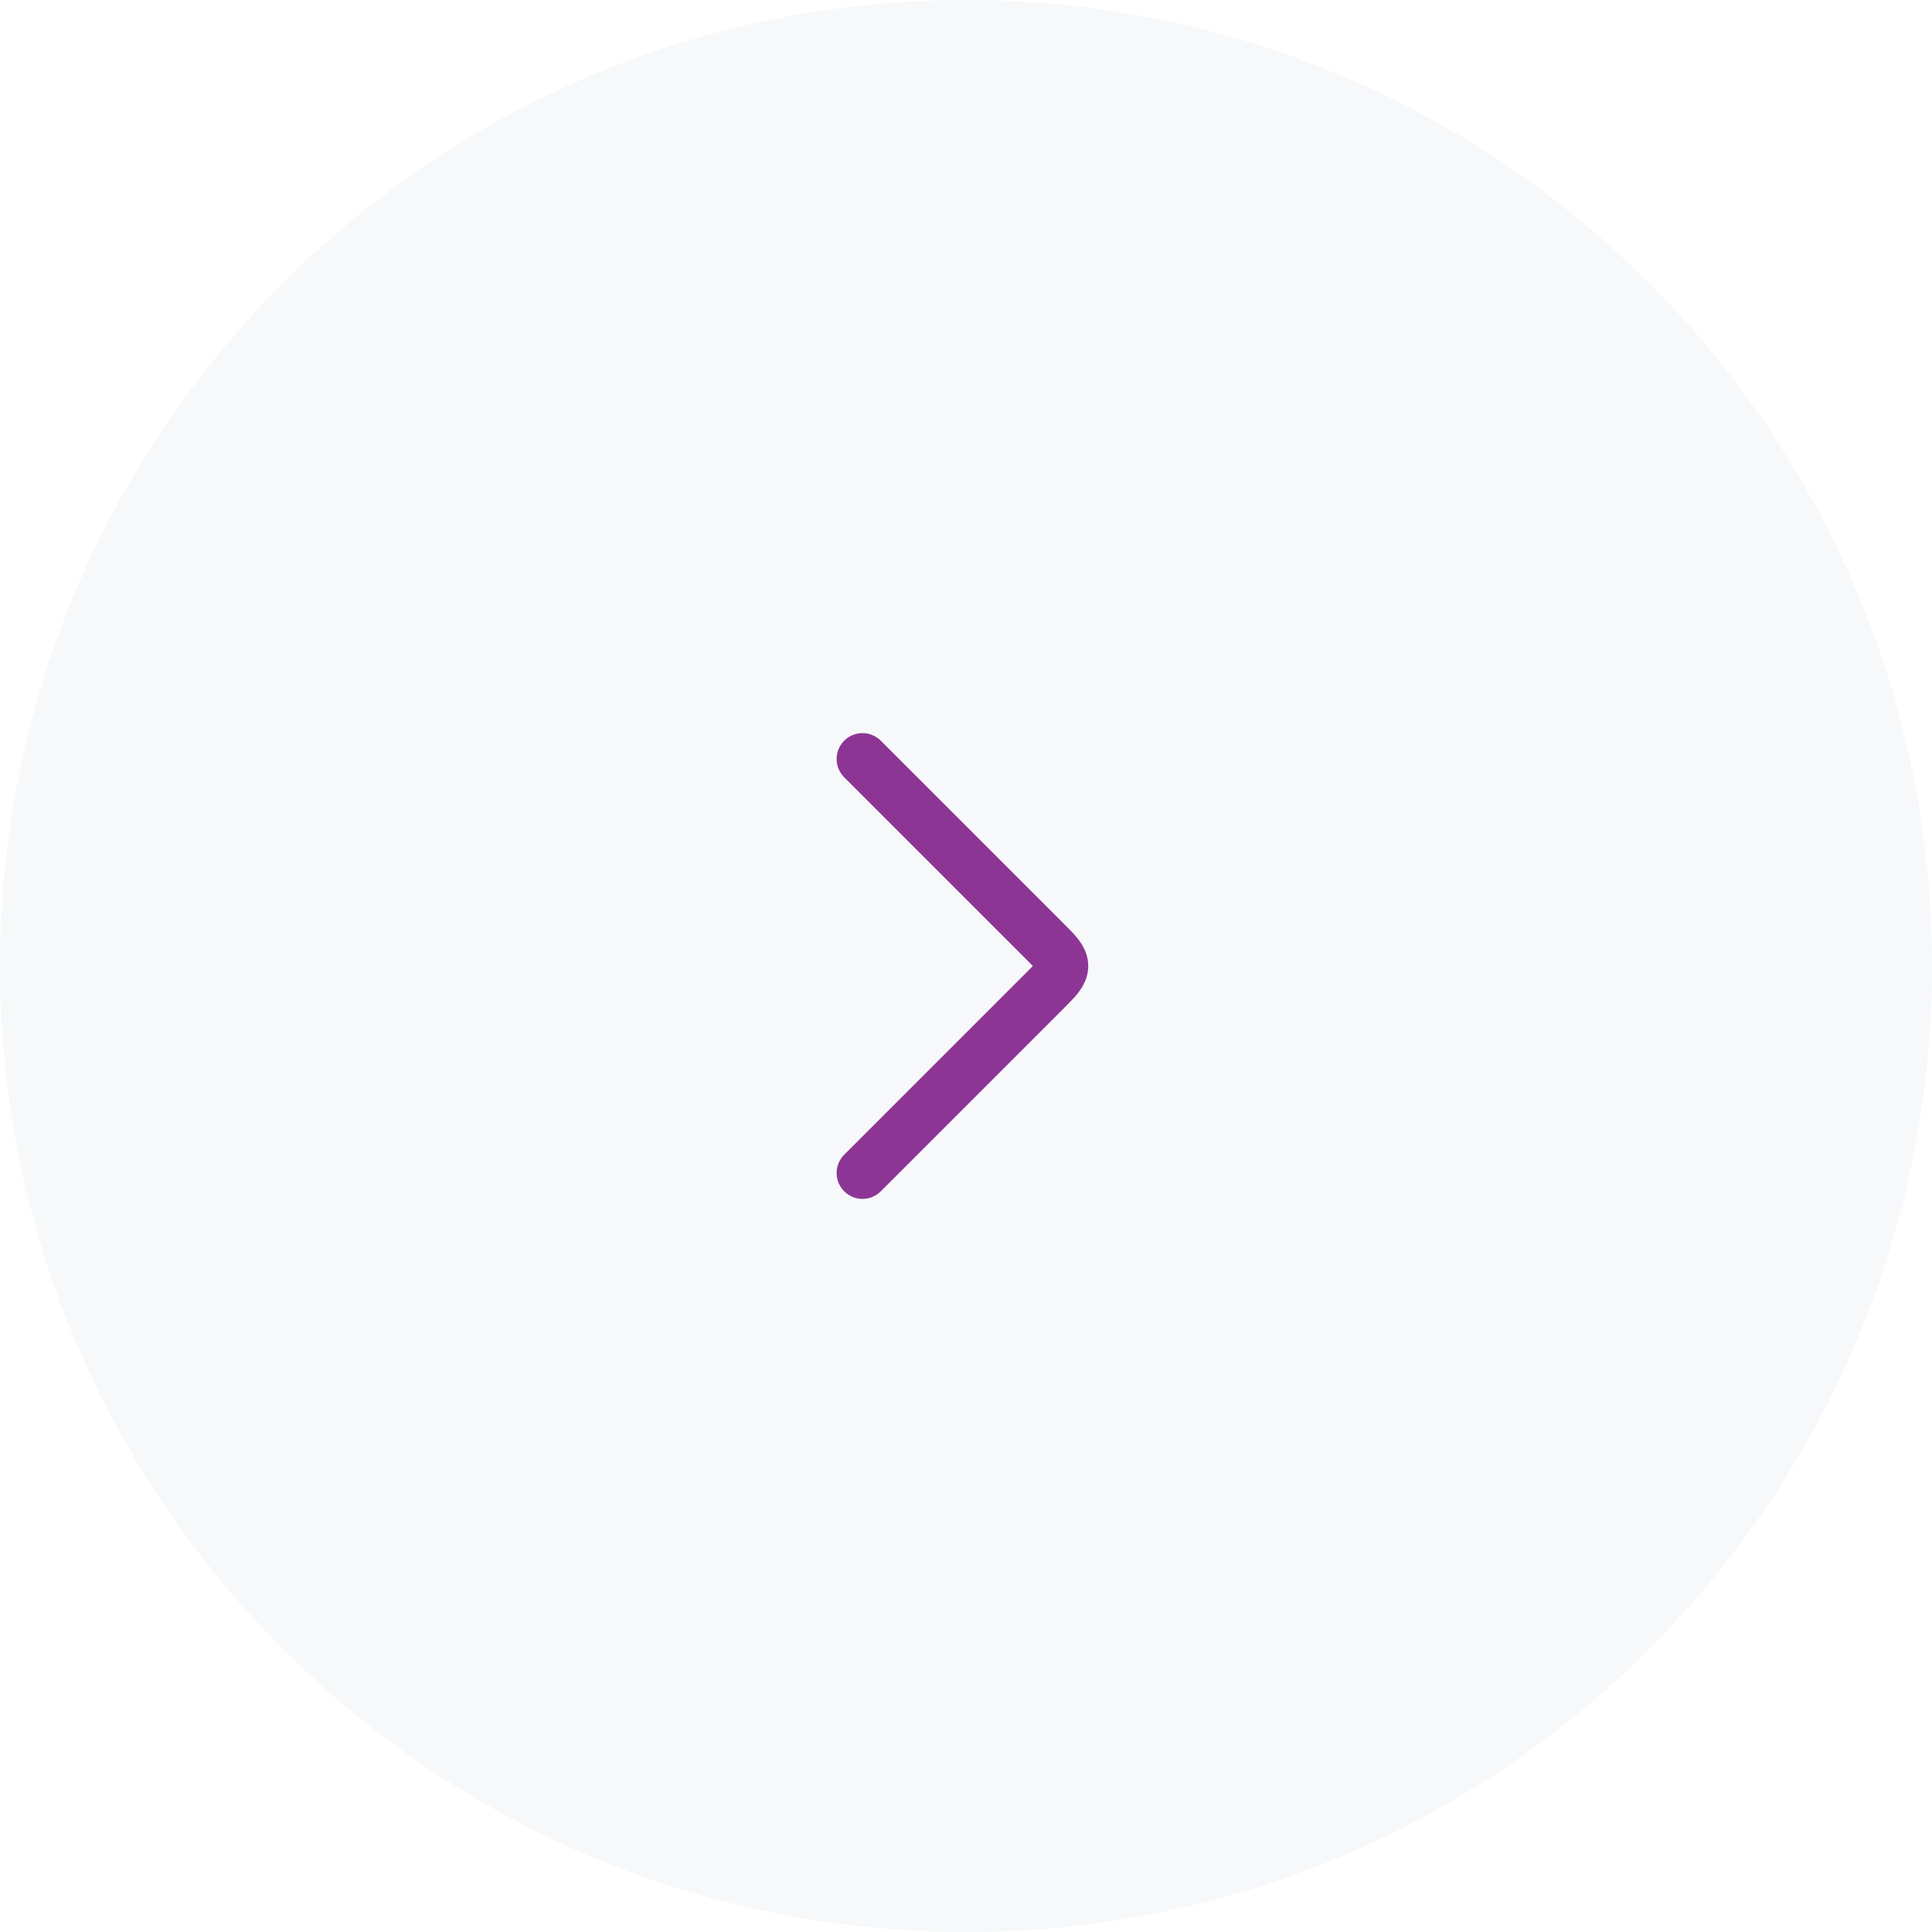
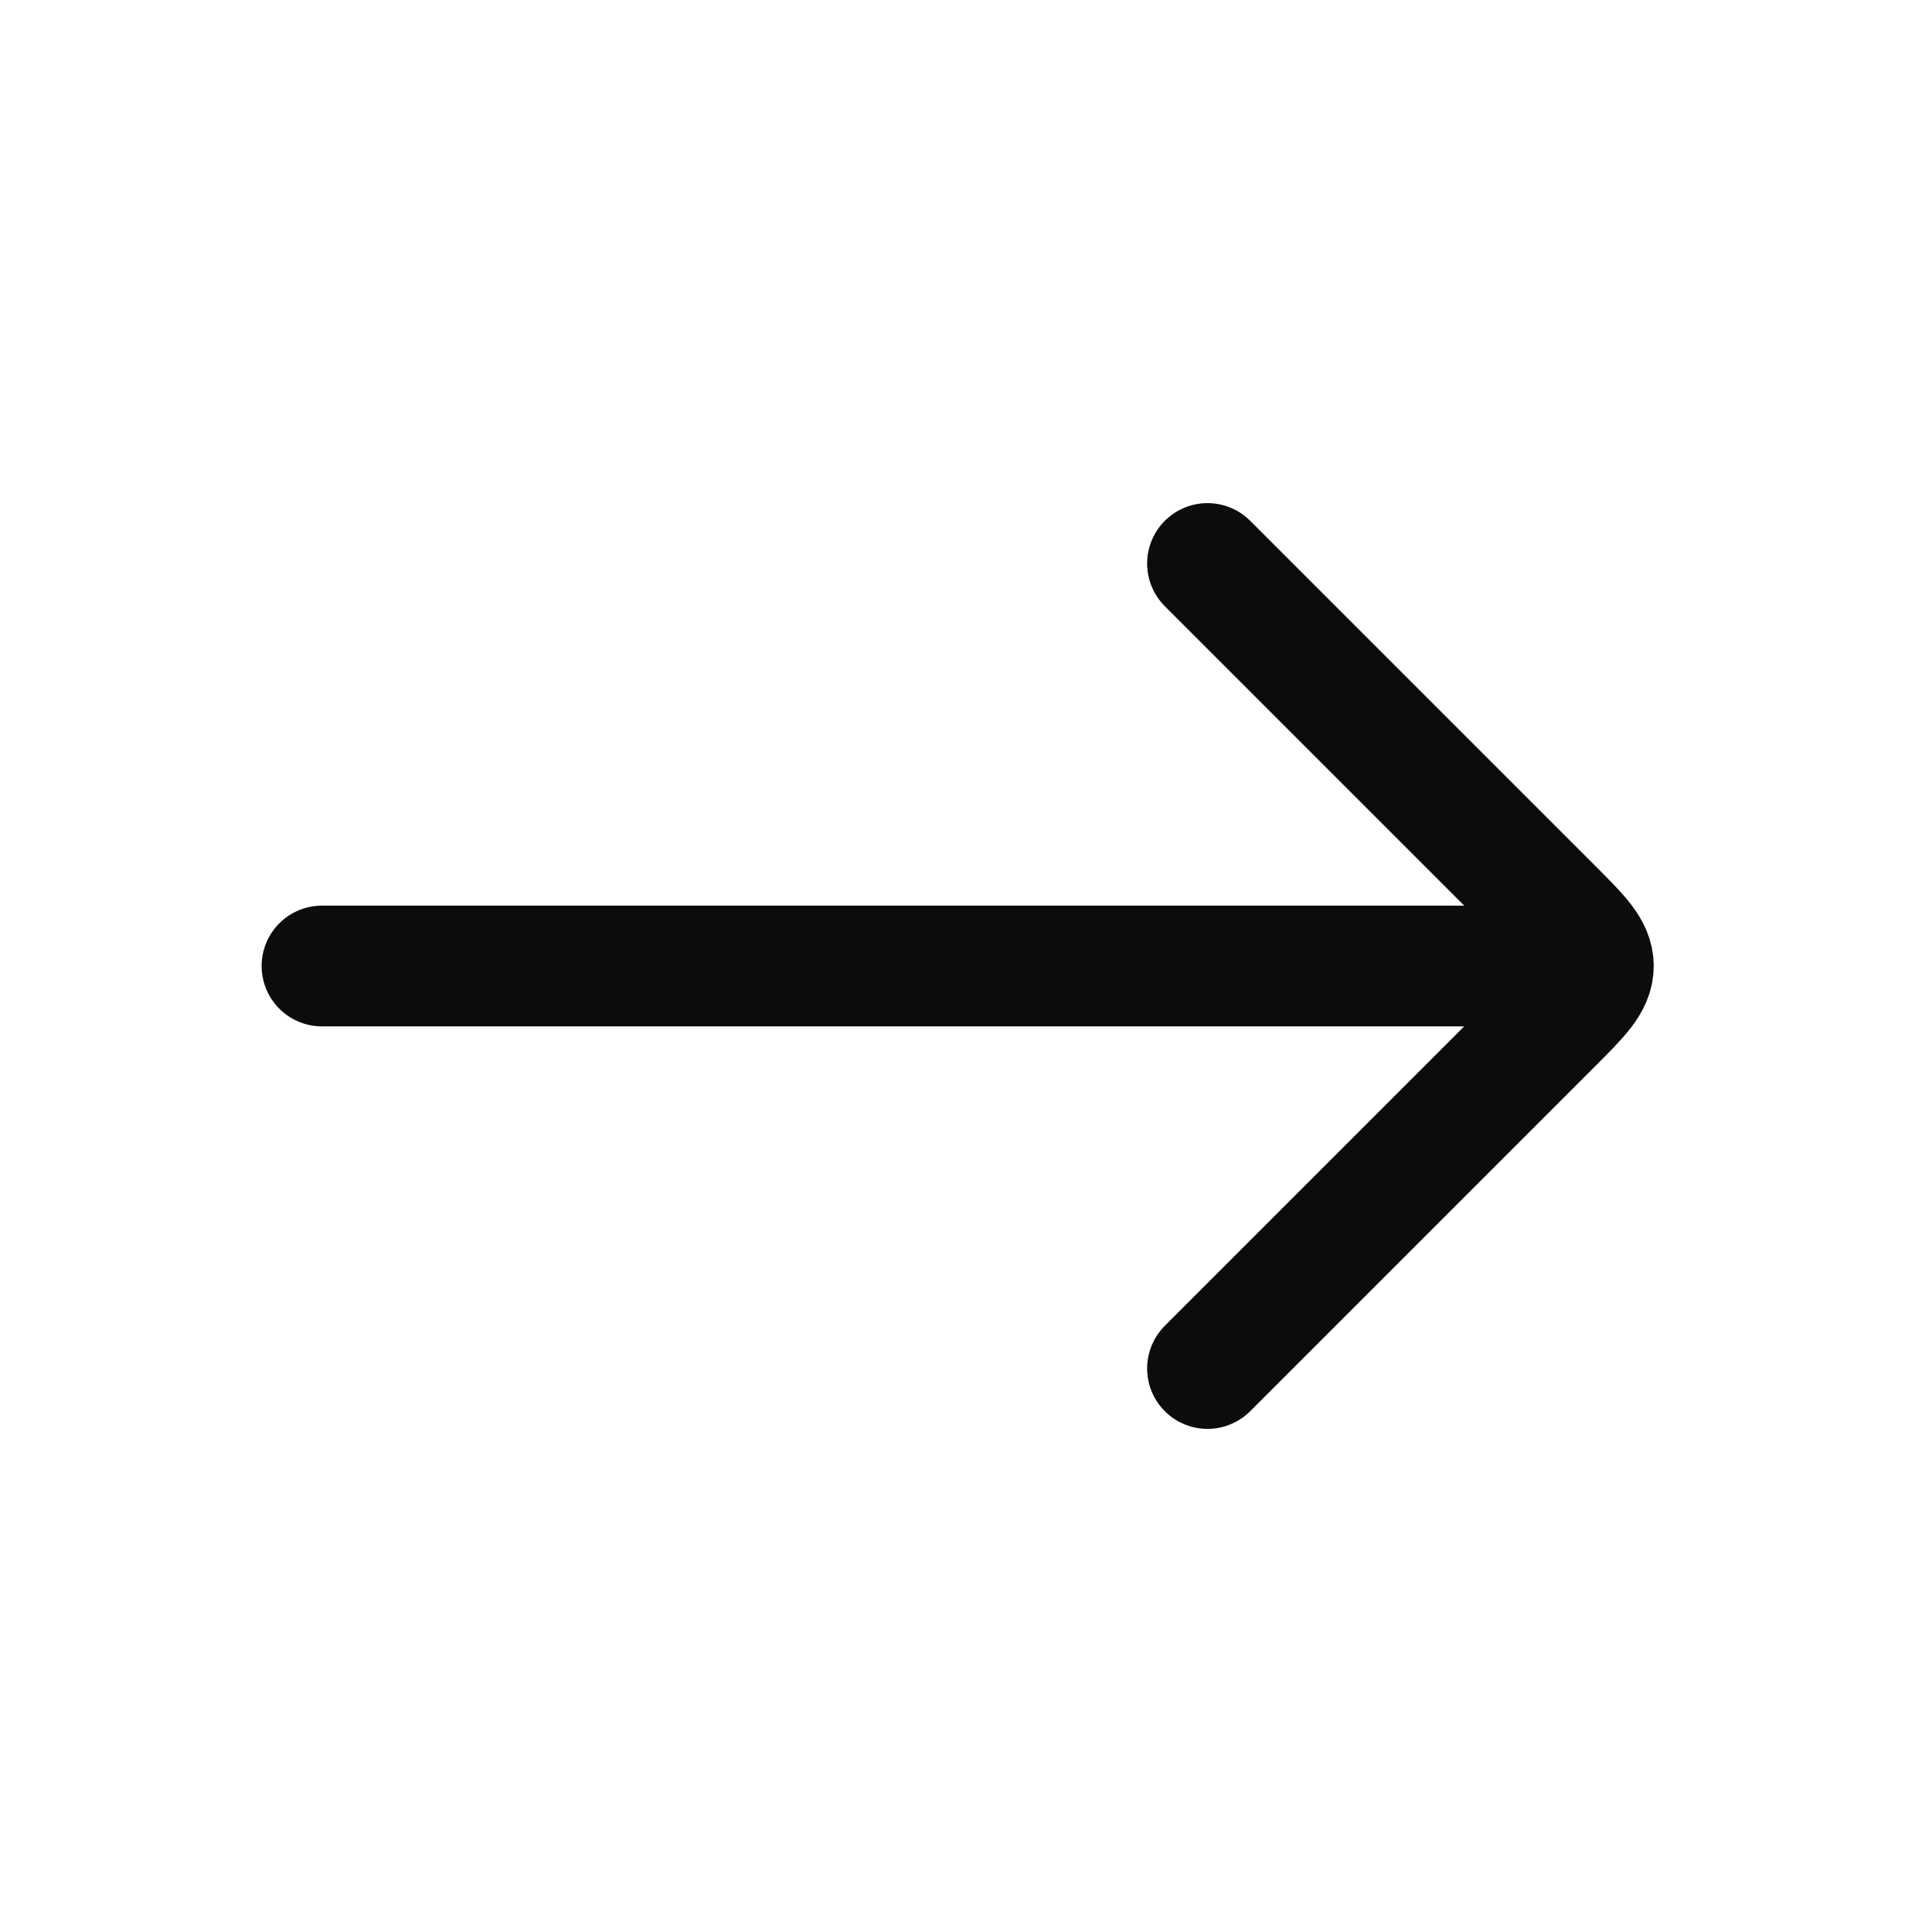
- <svg xmlns="http://www.w3.org/2000/svg" width="56" height="56" viewBox="0 0 56 56" fill="none">
-   <rect width="56" height="56" rx="28" fill="#F6F8FA" />
-   <path d="M25 34L30.293 28.707C30.626 28.374 30.793 28.207 30.793 28C30.793 27.793 30.626 27.626 30.293 27.293L25 22" stroke="#8D3595" stroke-width="1.5" stroke-linecap="round" stroke-linejoin="round" />
+ <svg xmlns="http://www.w3.org/2000/svg" width="24" height="24" viewBox="0 0 24 24" fill="none">
+   <g id="arrow-left-02-sharp 1">
+     <path id="Vector" d="M19 12L4 12" stroke="#0C0C0C" stroke-width="1.5" stroke-linecap="round" stroke-linejoin="round" />
+     <path id="Vector_2" d="M15 17L19.293 12.707C19.626 12.374 19.793 12.207 19.793 12C19.793 11.793 19.626 11.626 19.293 11.293L15 7" stroke="#0C0C0C" stroke-width="1.5" stroke-linecap="round" stroke-linejoin="round" />
+   </g>
</svg>
